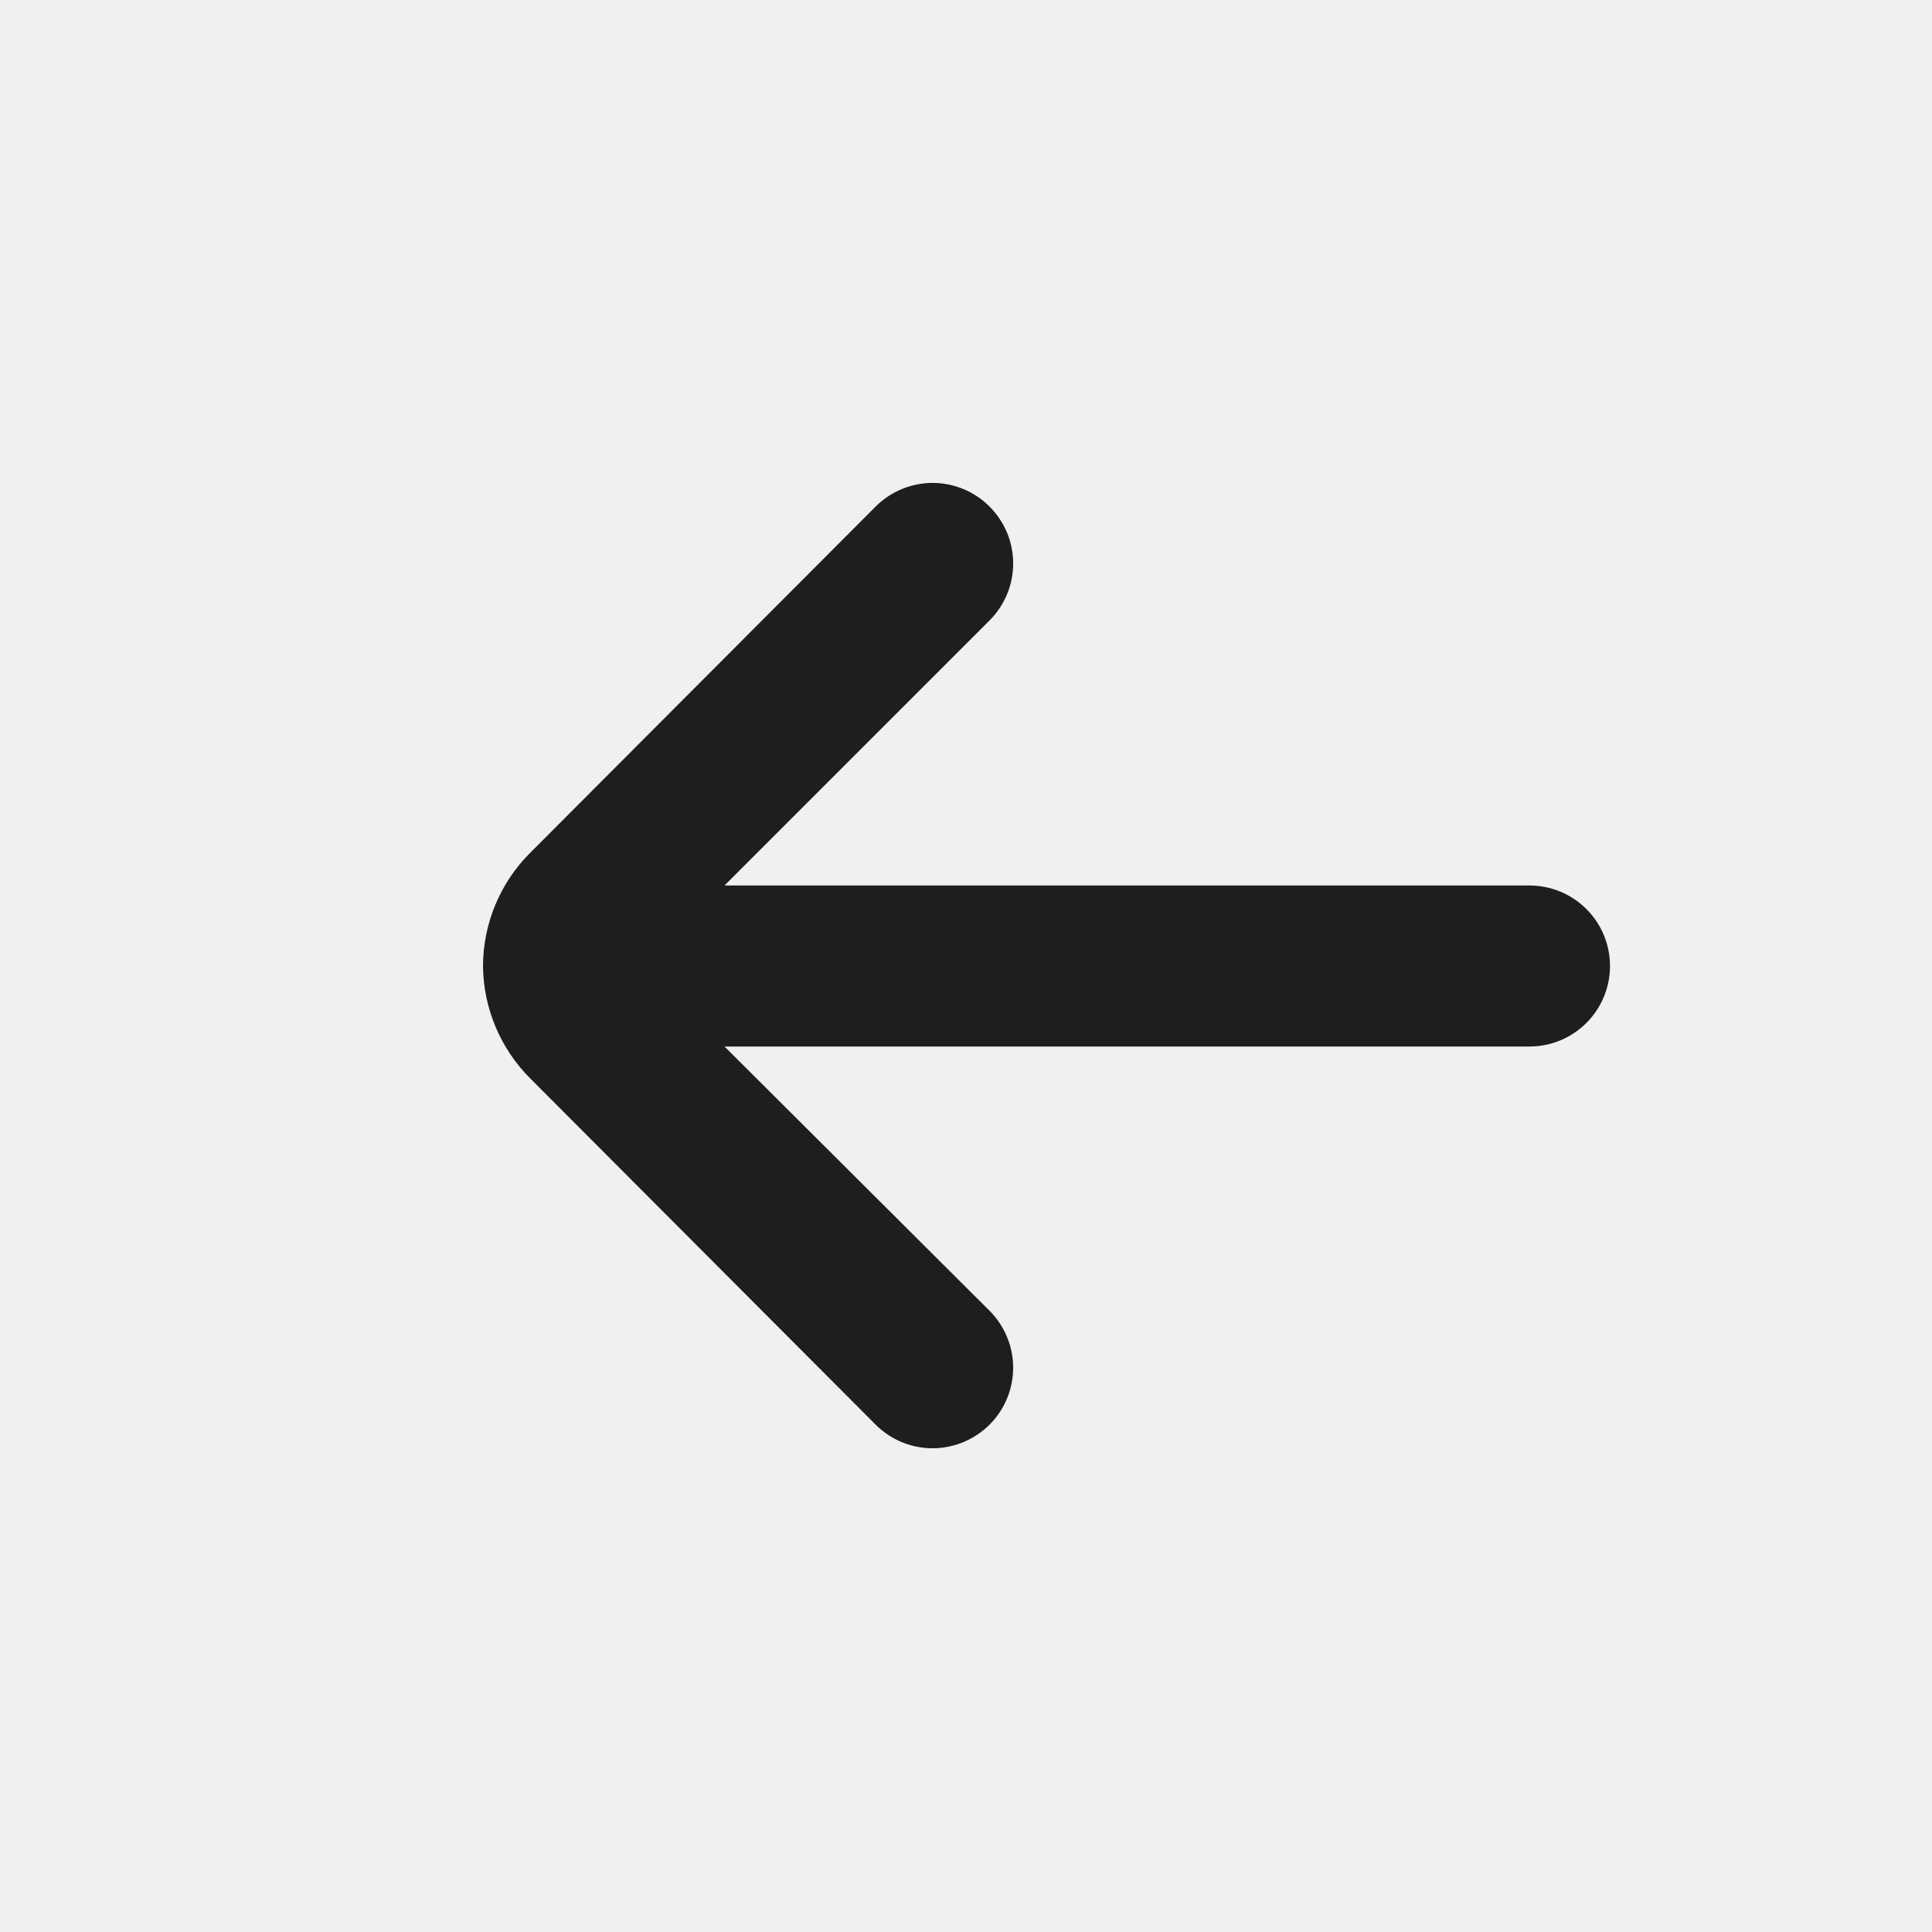
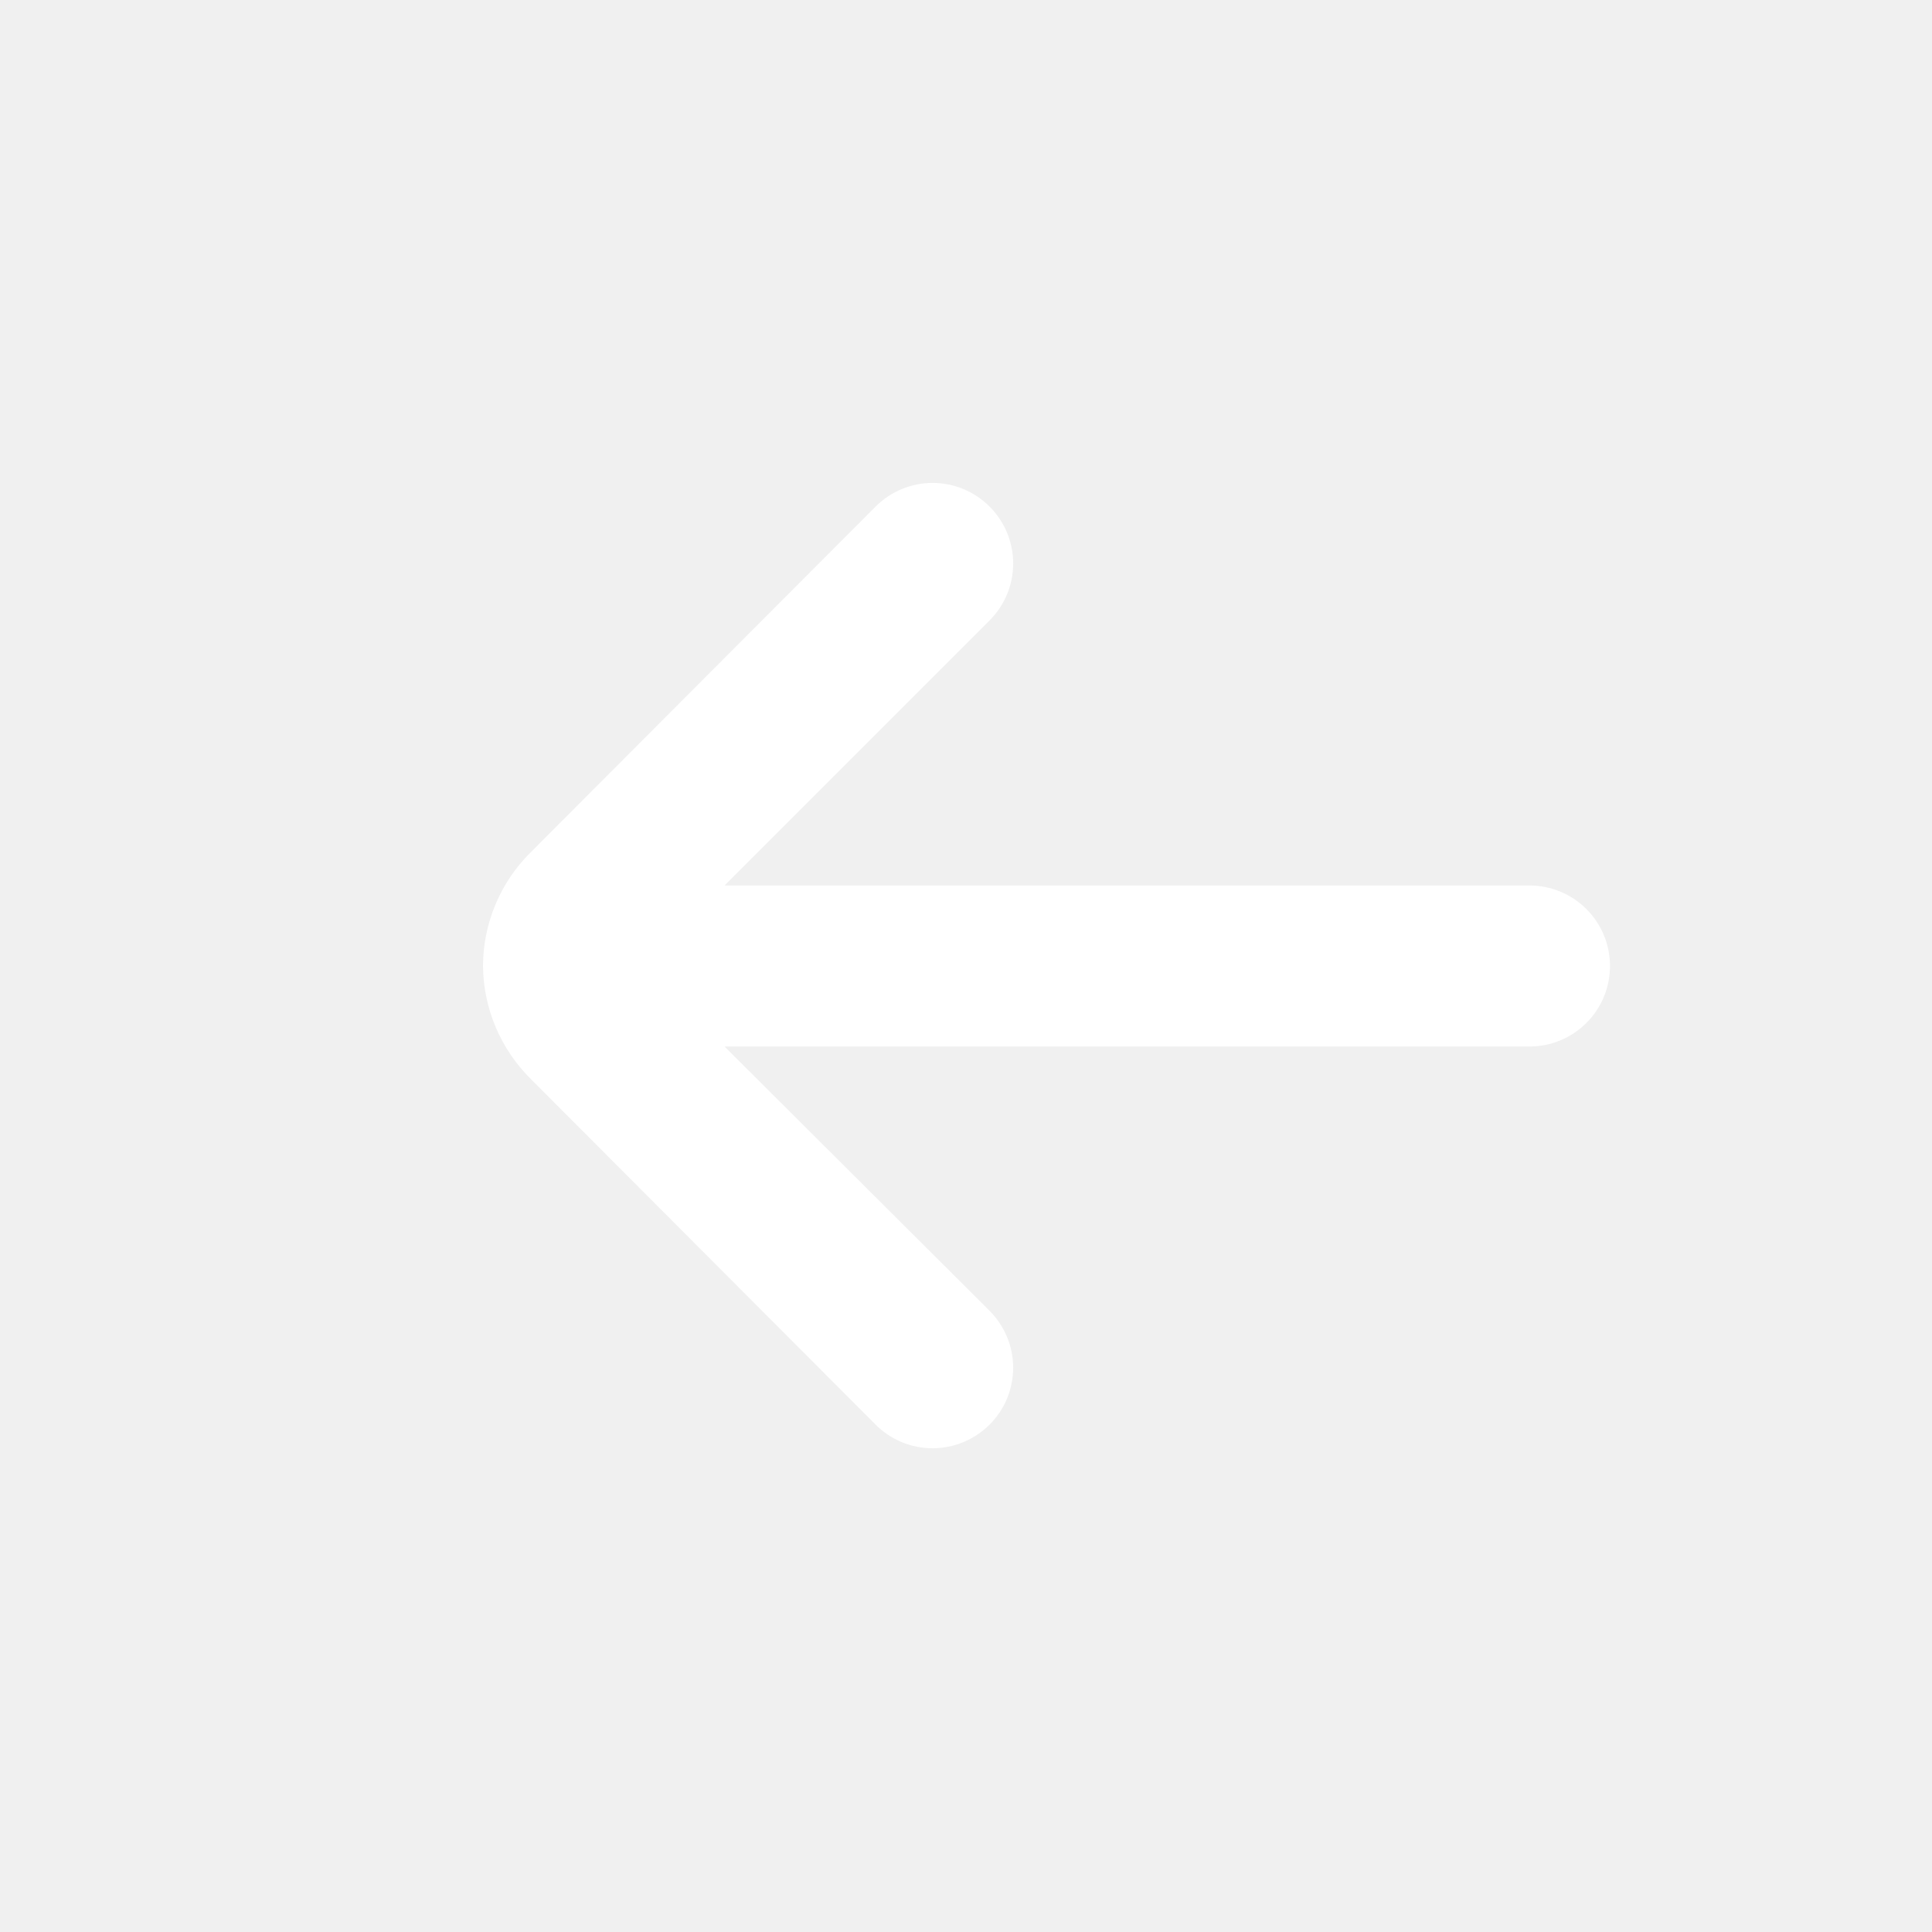
<svg xmlns="http://www.w3.org/2000/svg" width="24" height="24" viewBox="0 0 24 24" fill="none">
-   <path d="M19 11H9L12.29 7.71C12.384 7.617 12.458 7.506 12.509 7.385C12.56 7.263 12.586 7.132 12.586 7C12.586 6.868 12.56 6.737 12.509 6.615C12.458 6.494 12.384 6.383 12.29 6.29C12.103 6.104 11.849 5.999 11.585 5.999C11.321 5.999 11.067 6.104 10.88 6.29L6.59 10.59C6.214 10.963 6.002 11.47 6 12C6.005 12.526 6.217 13.029 6.59 13.4L10.88 17.7C10.973 17.793 11.084 17.866 11.205 17.916C11.327 17.966 11.457 17.991 11.588 17.991C11.72 17.99 11.85 17.964 11.971 17.913C12.092 17.862 12.202 17.788 12.295 17.695C12.388 17.602 12.461 17.491 12.511 17.37C12.561 17.248 12.586 17.118 12.586 16.986C12.585 16.855 12.559 16.725 12.508 16.604C12.457 16.483 12.383 16.373 12.29 16.28L9 13H19C19.265 13 19.52 12.895 19.707 12.707C19.895 12.52 20 12.265 20 12C20 11.735 19.895 11.48 19.707 11.293C19.52 11.105 19.265 11 19 11Z" fill="#1E1E1C" />
+   <path d="M19 11H9L12.29 7.71C12.384 7.617 12.458 7.506 12.509 7.385C12.56 7.263 12.586 7.132 12.586 7C12.586 6.868 12.56 6.737 12.509 6.615C12.458 6.494 12.384 6.383 12.29 6.29C12.103 6.104 11.849 5.999 11.585 5.999C11.321 5.999 11.067 6.104 10.88 6.29L6.59 10.59C6.214 10.963 6.002 11.47 6 12C6.005 12.526 6.217 13.029 6.59 13.4L10.88 17.7C10.973 17.793 11.084 17.866 11.205 17.916C11.327 17.966 11.457 17.991 11.588 17.991C11.72 17.99 11.85 17.964 11.971 17.913C12.092 17.862 12.202 17.788 12.295 17.695C12.388 17.602 12.461 17.491 12.511 17.37C12.561 17.248 12.586 17.118 12.586 16.986C12.585 16.855 12.559 16.725 12.508 16.604C12.457 16.483 12.383 16.373 12.29 16.28L9 13H19C19.265 13 19.52 12.895 19.707 12.707C19.895 12.52 20 12.265 20 12C20 11.735 19.895 11.48 19.707 11.293C19.52 11.105 19.265 11 19 11Z" fill="#fff" />
</svg>
